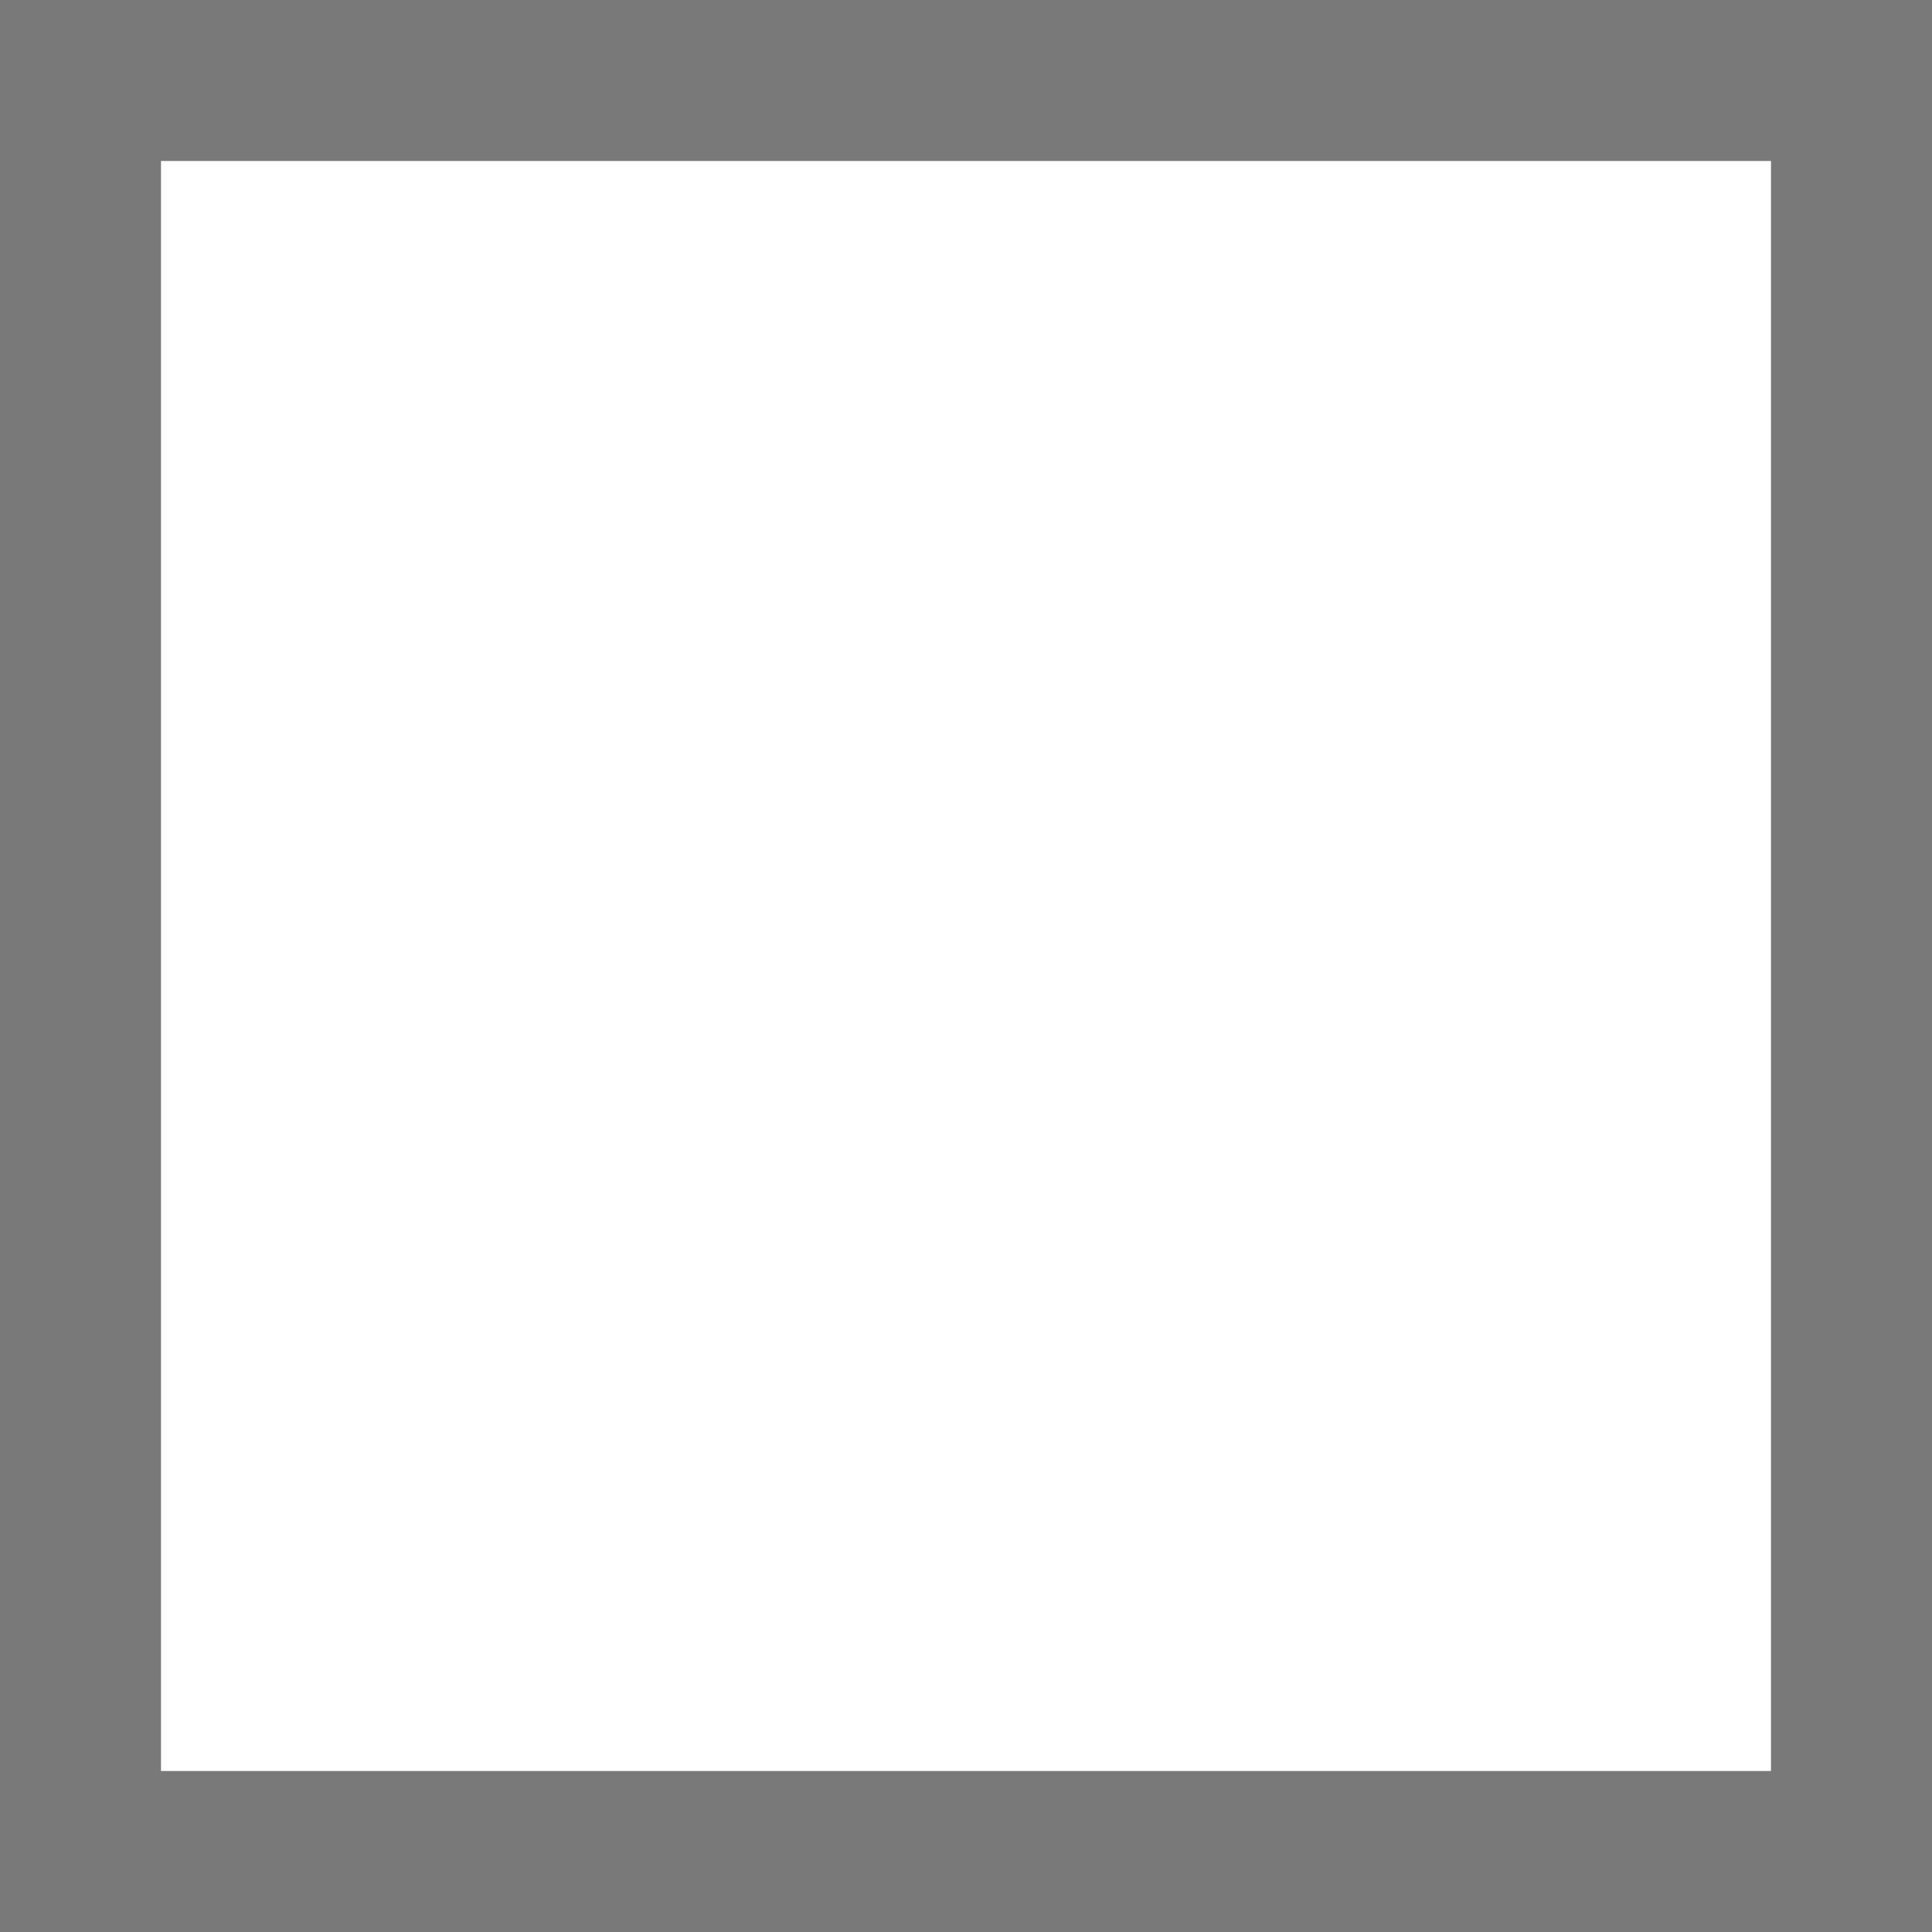
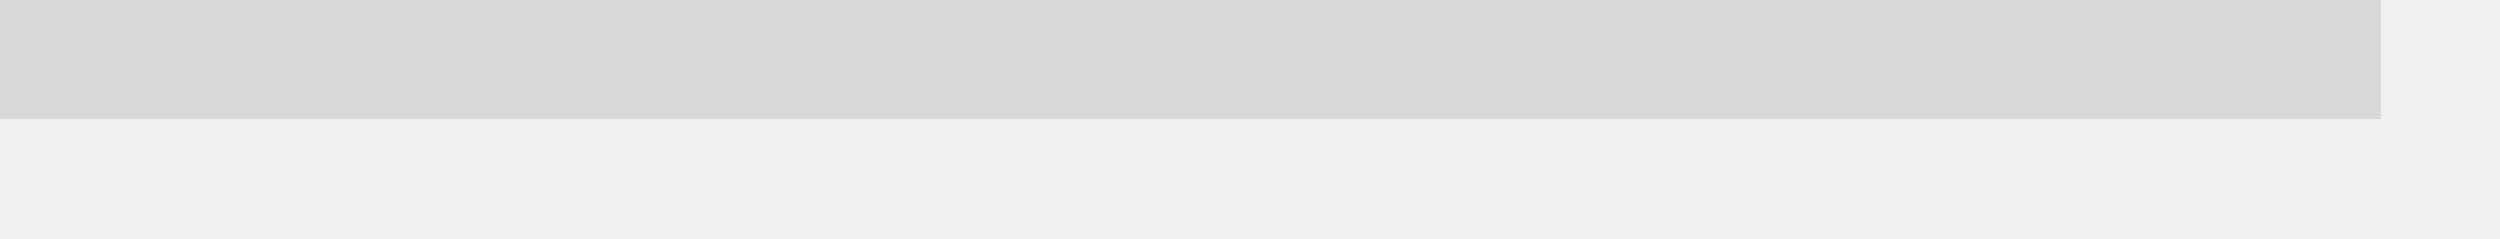
- <svg xmlns="http://www.w3.org/2000/svg" version="1.1" width="12px" height="12px" viewBox="3026 809  12 12">
-   <path d="M 3026.5 809.5  L 3037.5 809.5  L 3037.5 820.5  L 3026.5 820.5  L 3026.5 809.5  Z " fill-rule="nonzero" fill="#ffffff" stroke="none" />
-   <path d="M 3026.5 809.5  L 3037.5 809.5  L 3037.5 820.5  L 3026.5 820.5  L 3026.5 809.5  Z " stroke-width="1" stroke="#797979" fill="none" />
+ <svg xmlns="http://www.w3.org/2000/svg" version="1.1" width="21px" height="2px">
+   <g transform="matrix(1 0 0 1 -829 -1397 )">
+     <path d="M 829 1397.5  L 849 1397.5  " stroke-width="1" stroke="#d9d9d9" fill="none" />
+   </g>
</svg>
